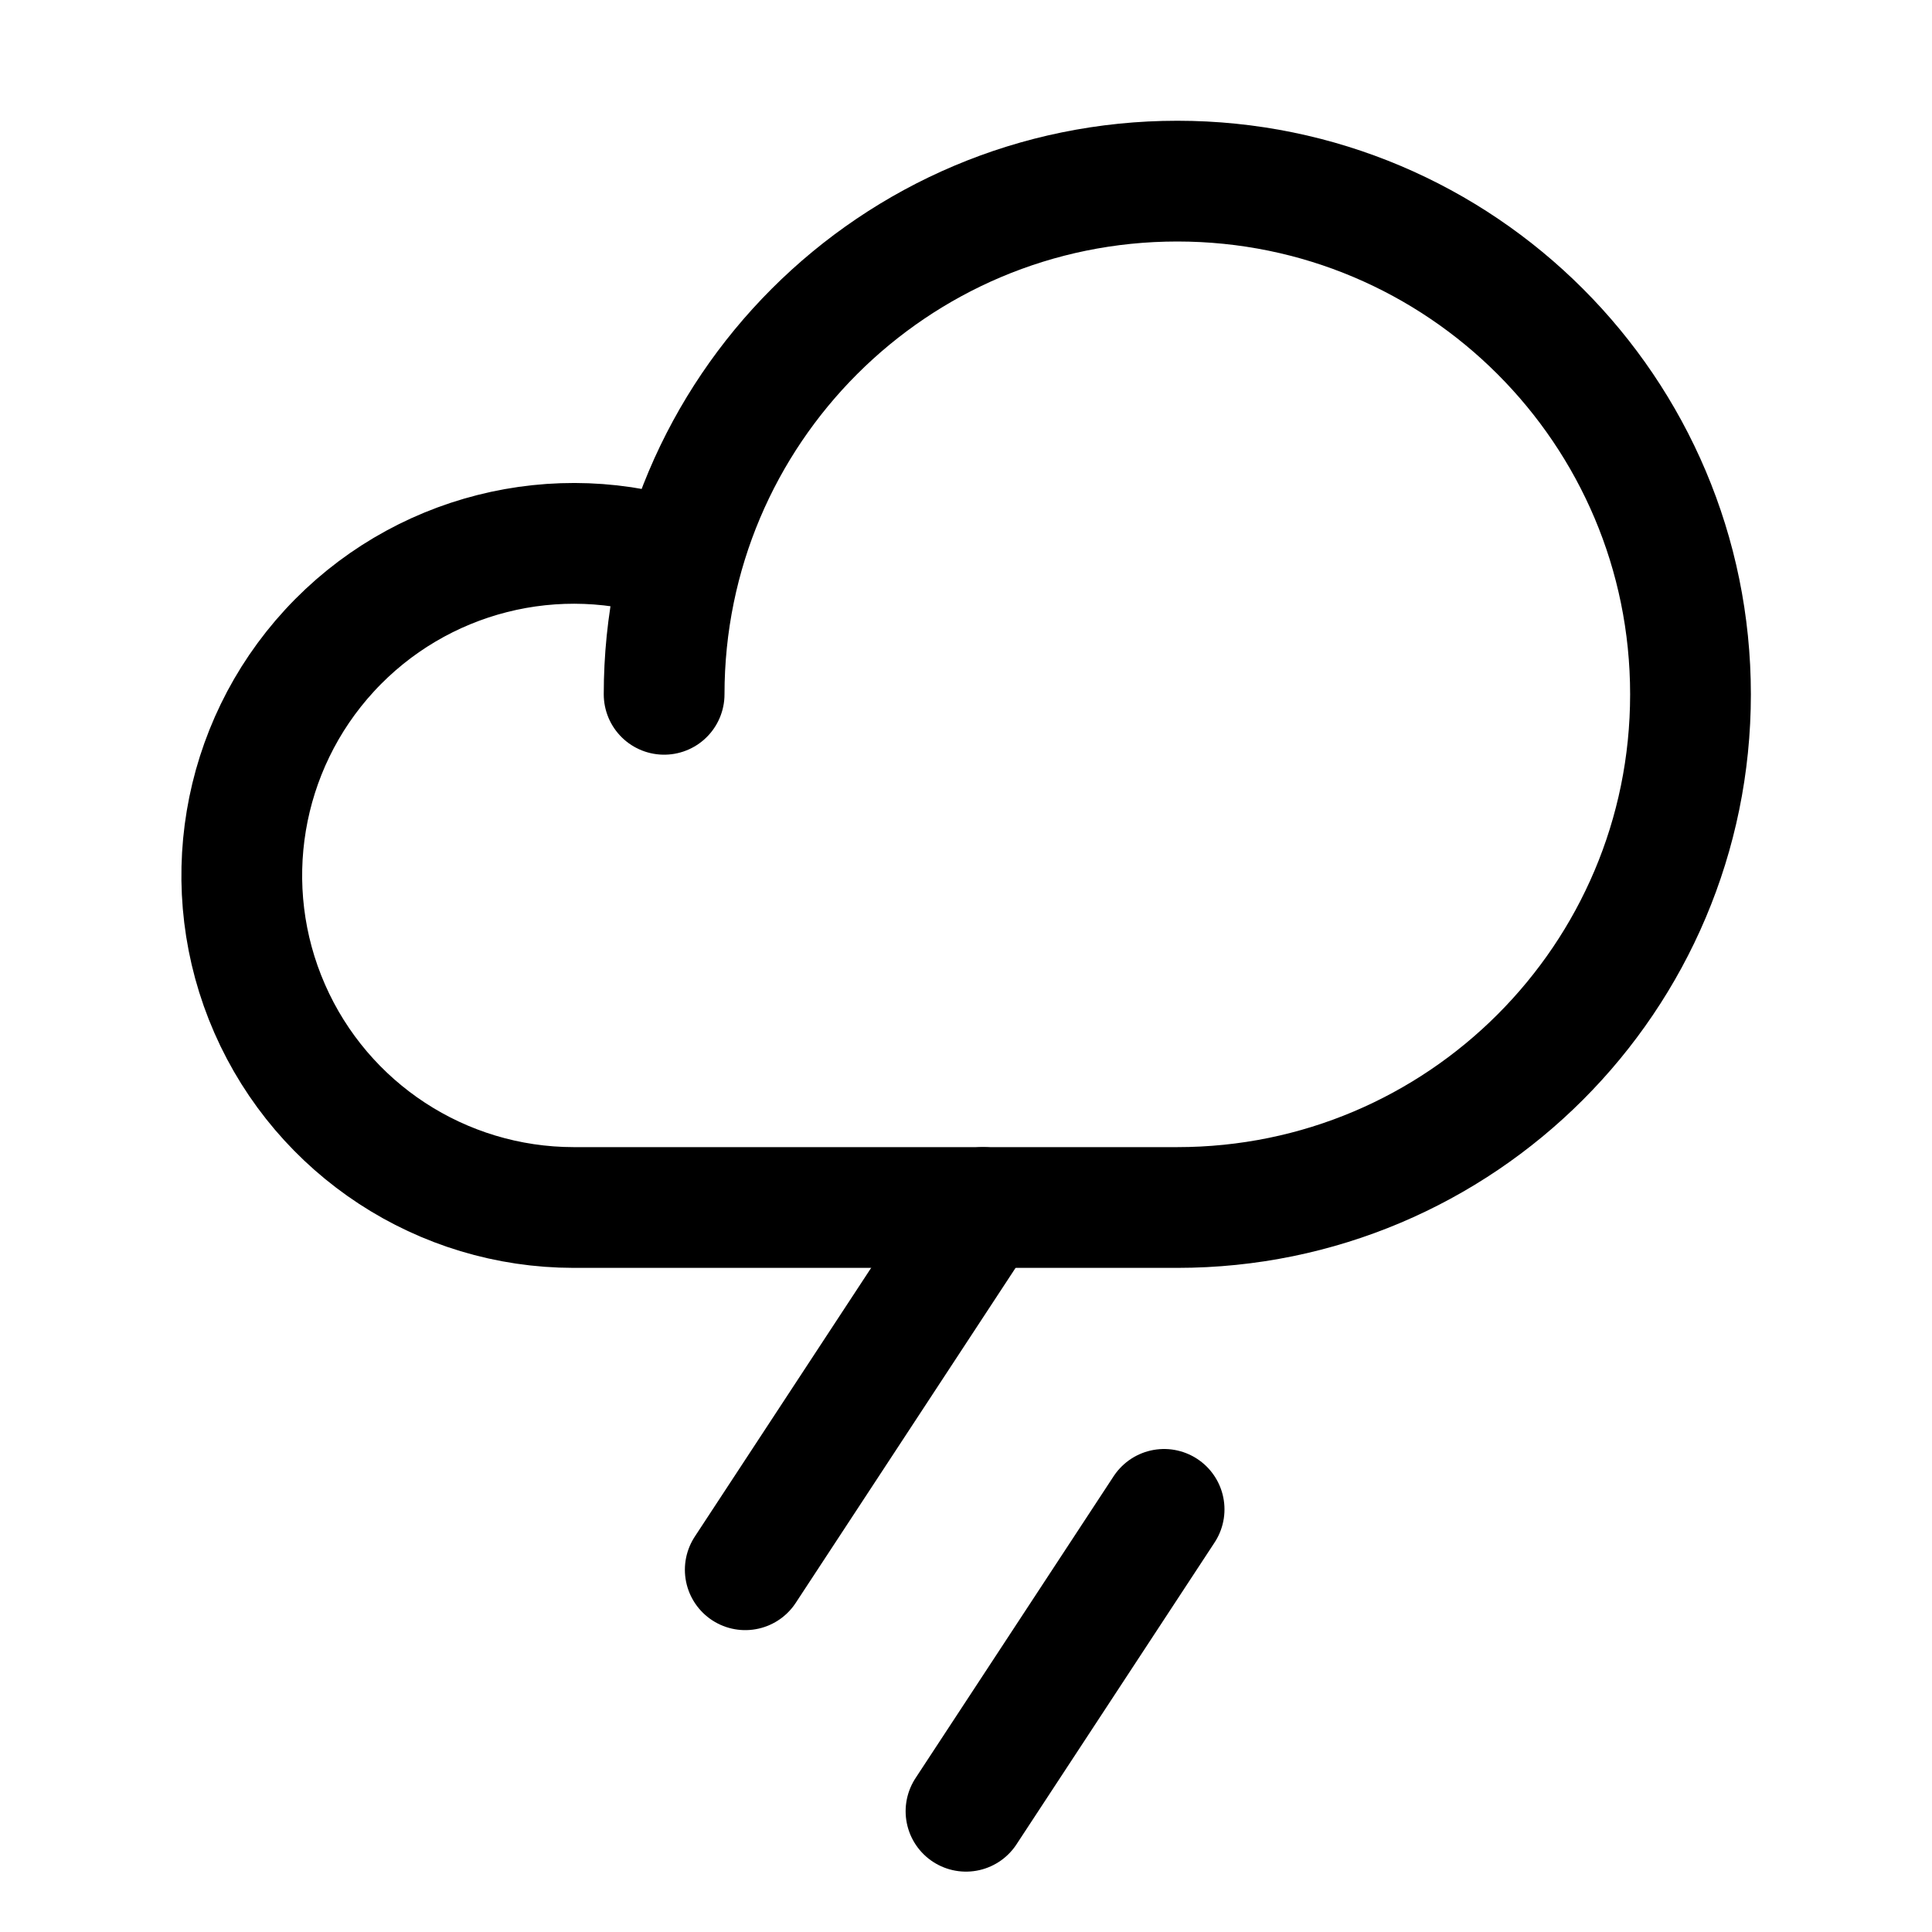
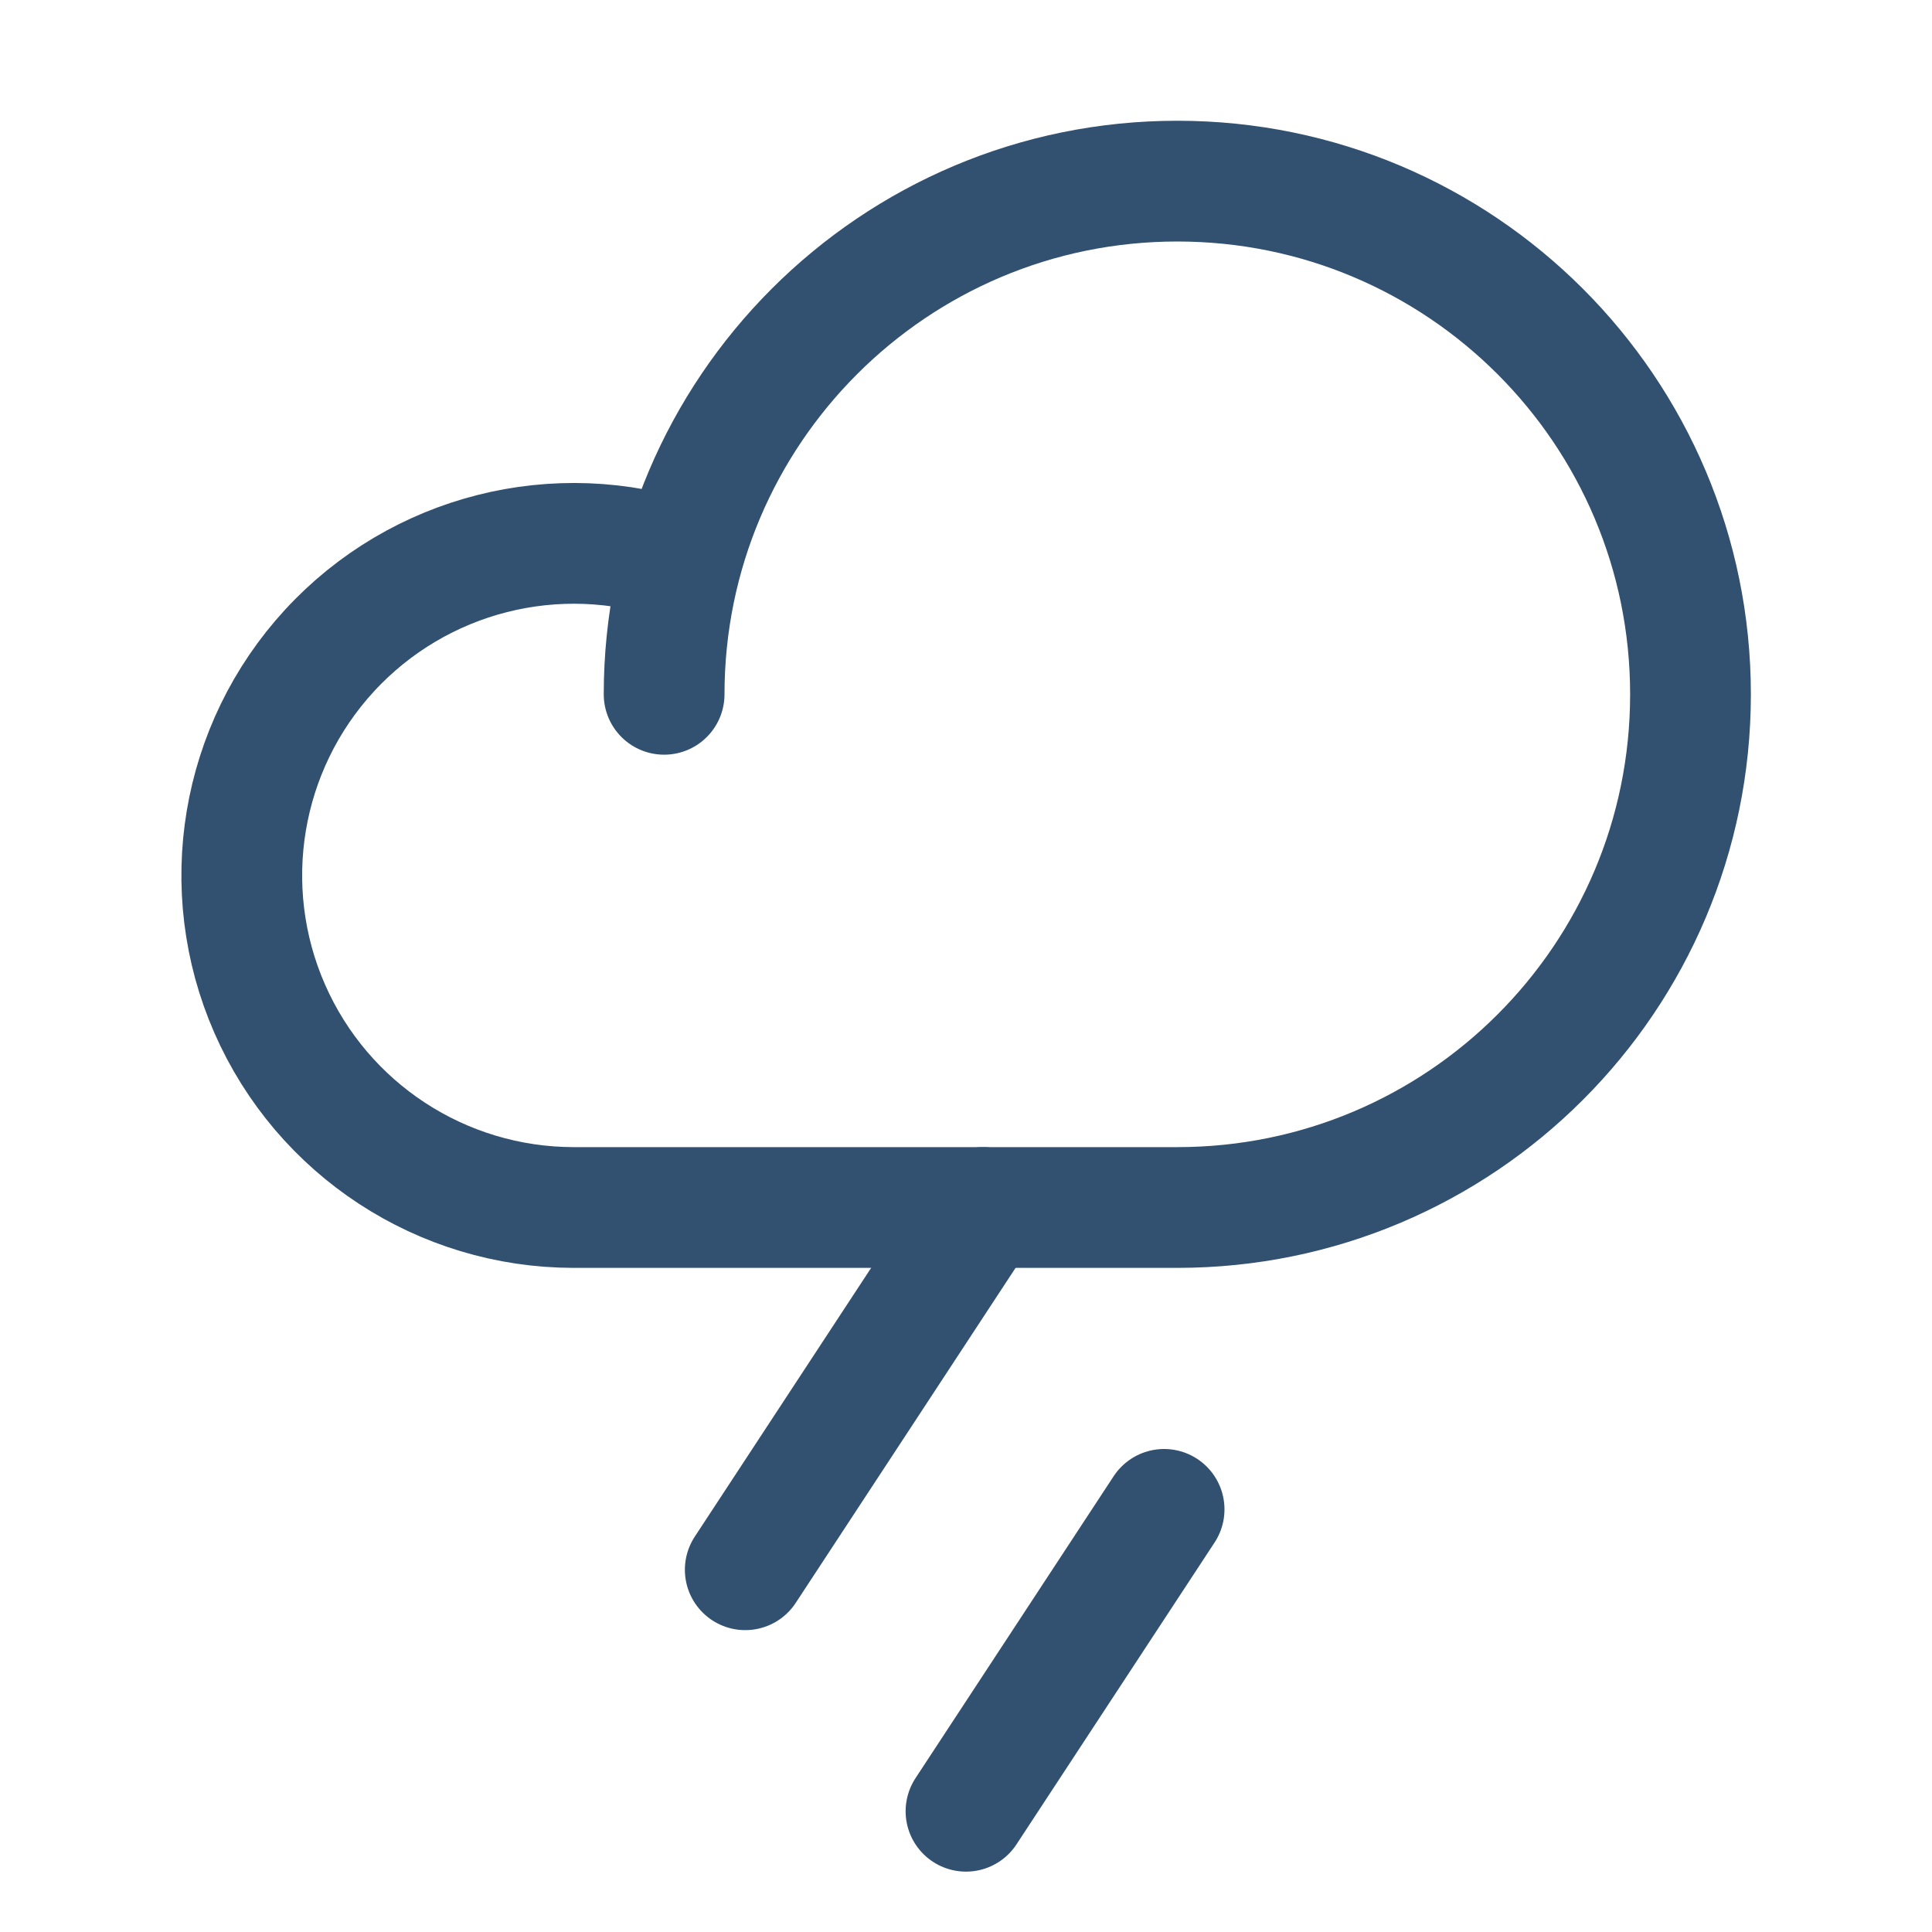
- <svg xmlns="http://www.w3.org/2000/svg" width="192" height="192" fill="#000000" viewBox="0 0 256 256">
+ <svg xmlns="http://www.w3.org/2000/svg" width="192" height="192" fill="#32506f" viewBox="0 0 256 256">
  <rect width="256" height="256" fill="none" />
-   <line x1="128" y1="240" x2="154.25" y2="200" fill="none" stroke="#000000" stroke-linecap="round" stroke-linejoin="round" stroke-width="16" />
-   <line x1="98.75" y1="208" x2="130.25" y2="160" fill="none" stroke="#000000" stroke-linecap="round" stroke-linejoin="round" stroke-width="16" />
-   <path d="M88,92a68,68,0,1,1,68,68H76A44,44,0,1,1,90.306,74.378" fill="none" stroke="#000000" stroke-linecap="round" stroke-linejoin="round" stroke-width="16" />
+   <line x1="128" y1="240" x2="154.25" y2="200" fill="none" stroke="#32506f" stroke-linecap="round" stroke-linejoin="round" stroke-width="16" />
+   <line x1="98.75" y1="208" x2="130.25" y2="160" fill="none" stroke="#32506f" stroke-linecap="round" stroke-linejoin="round" stroke-width="16" />
+   <path d="M88,92a68,68,0,1,1,68,68H76A44,44,0,1,1,90.306,74.378" fill="none" stroke="#32506f" stroke-linecap="round" stroke-linejoin="round" stroke-width="16" />
</svg>
